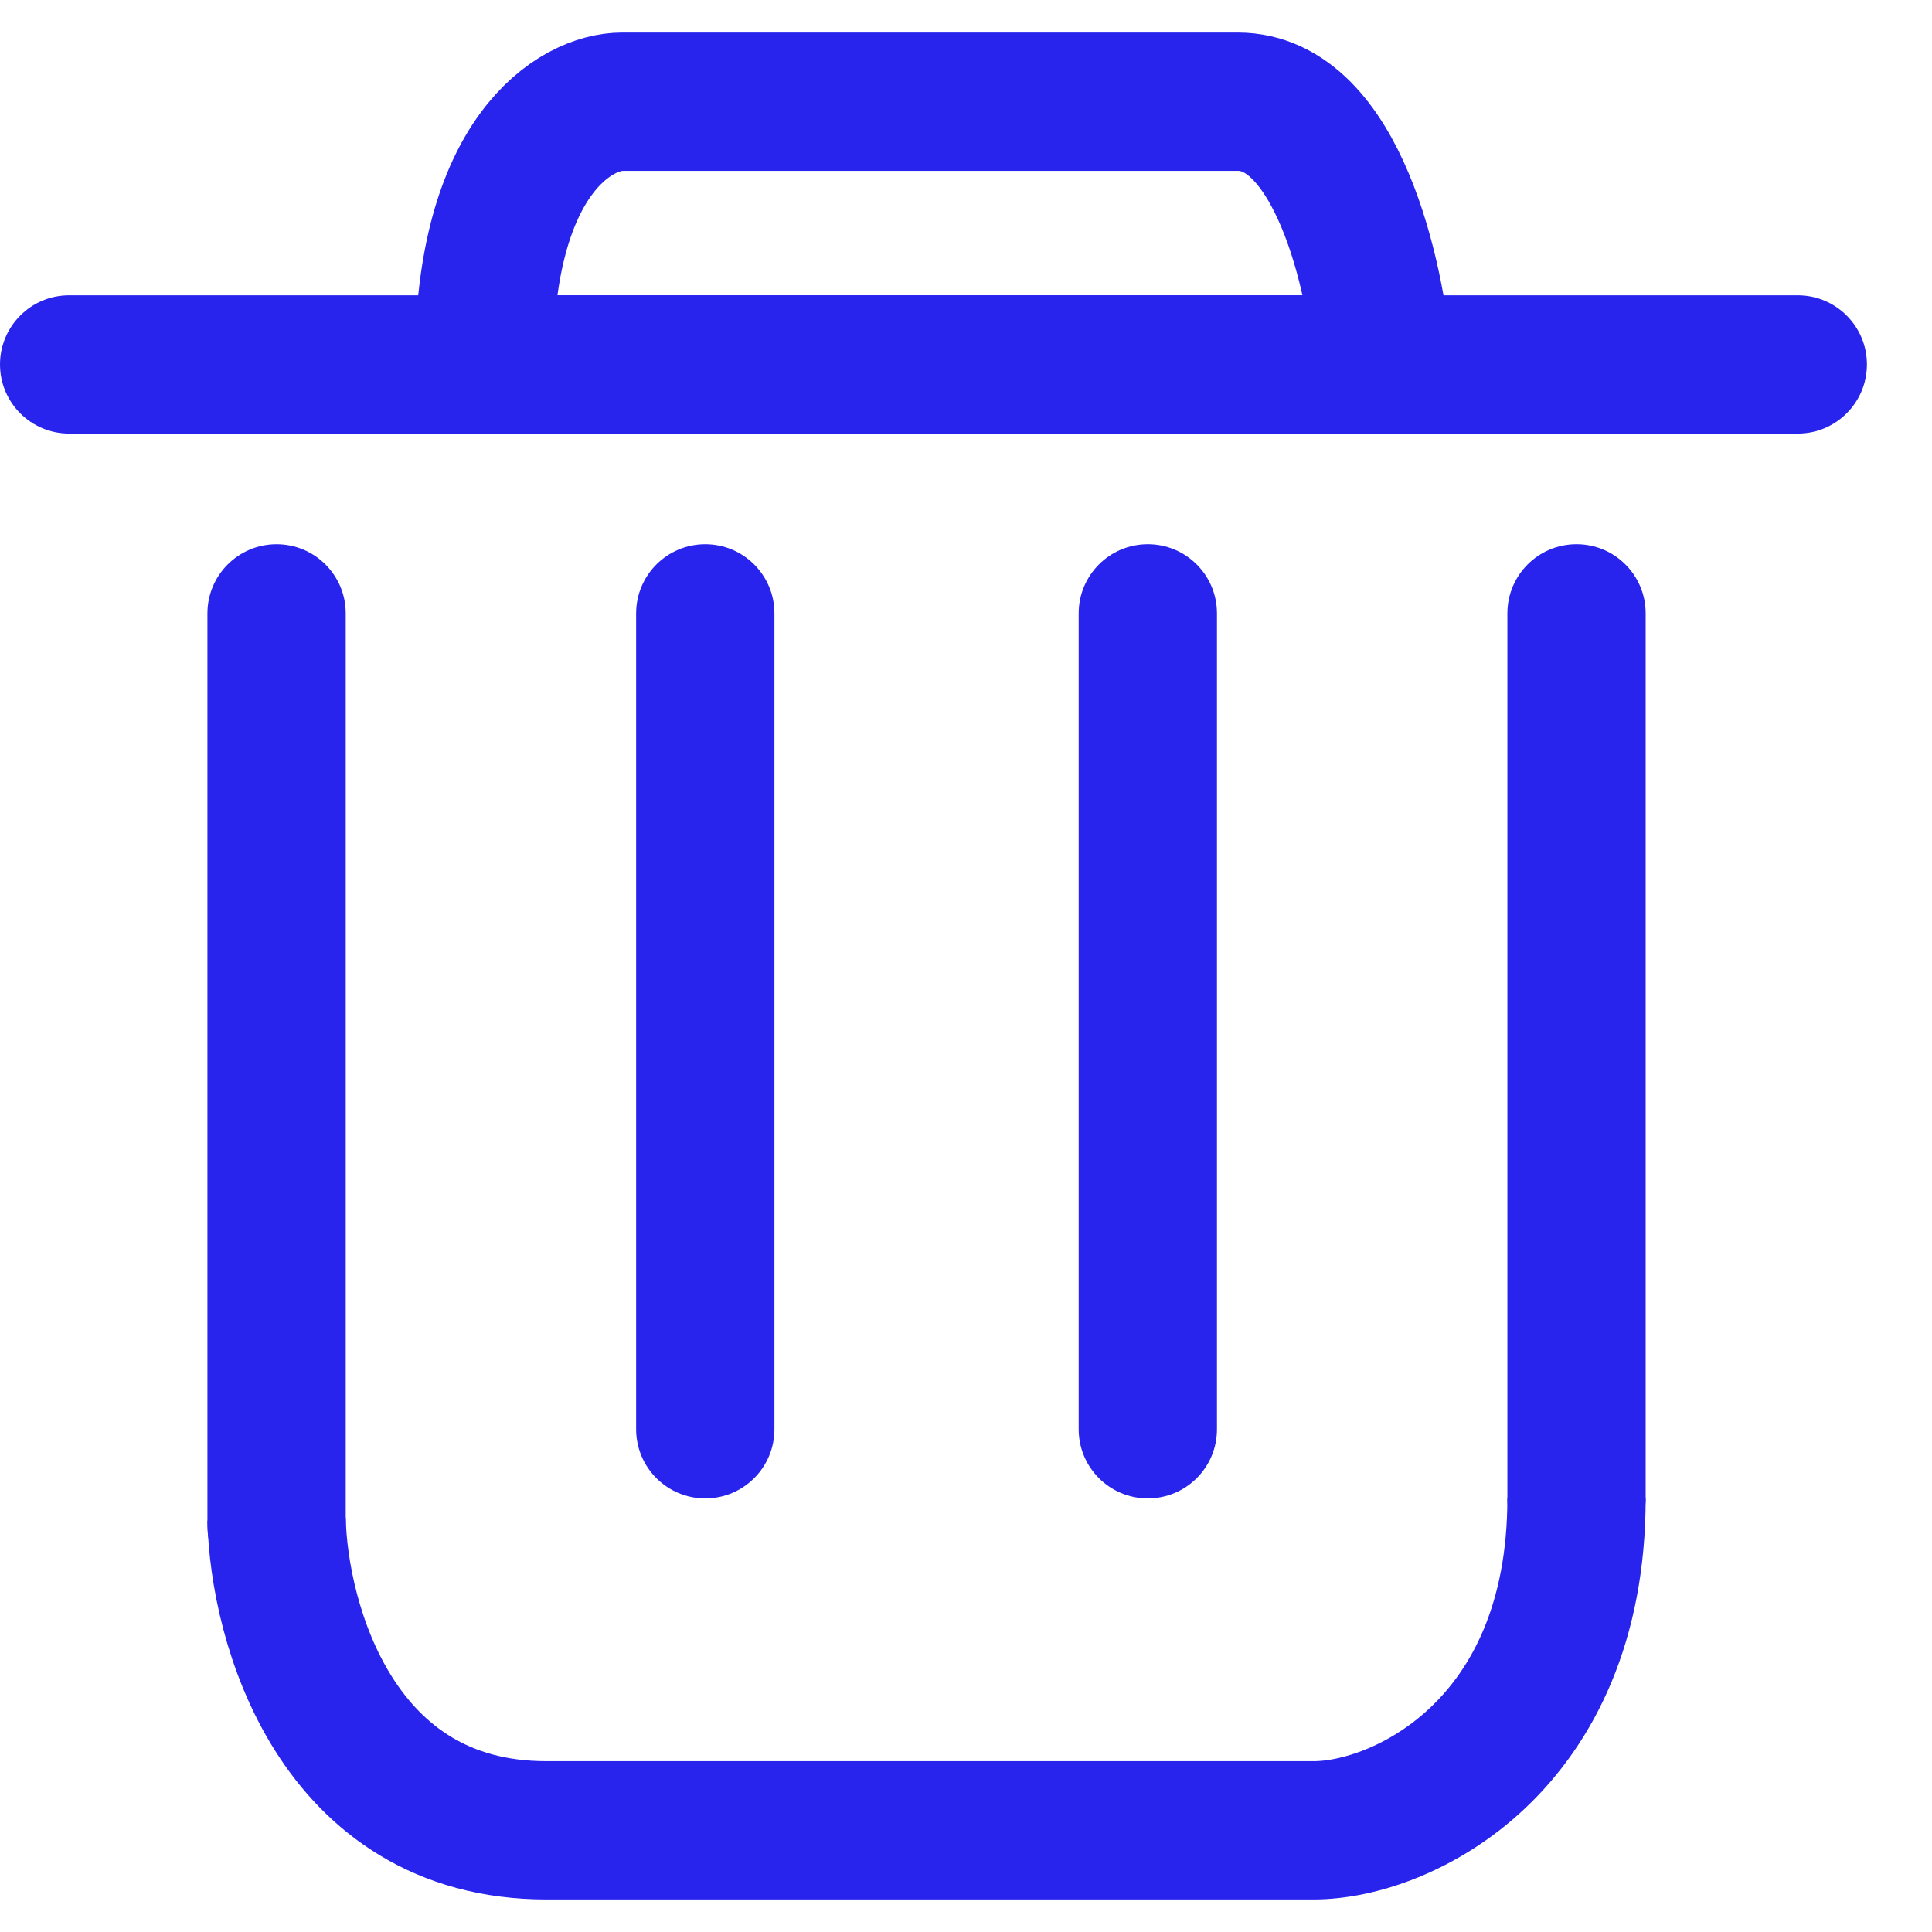
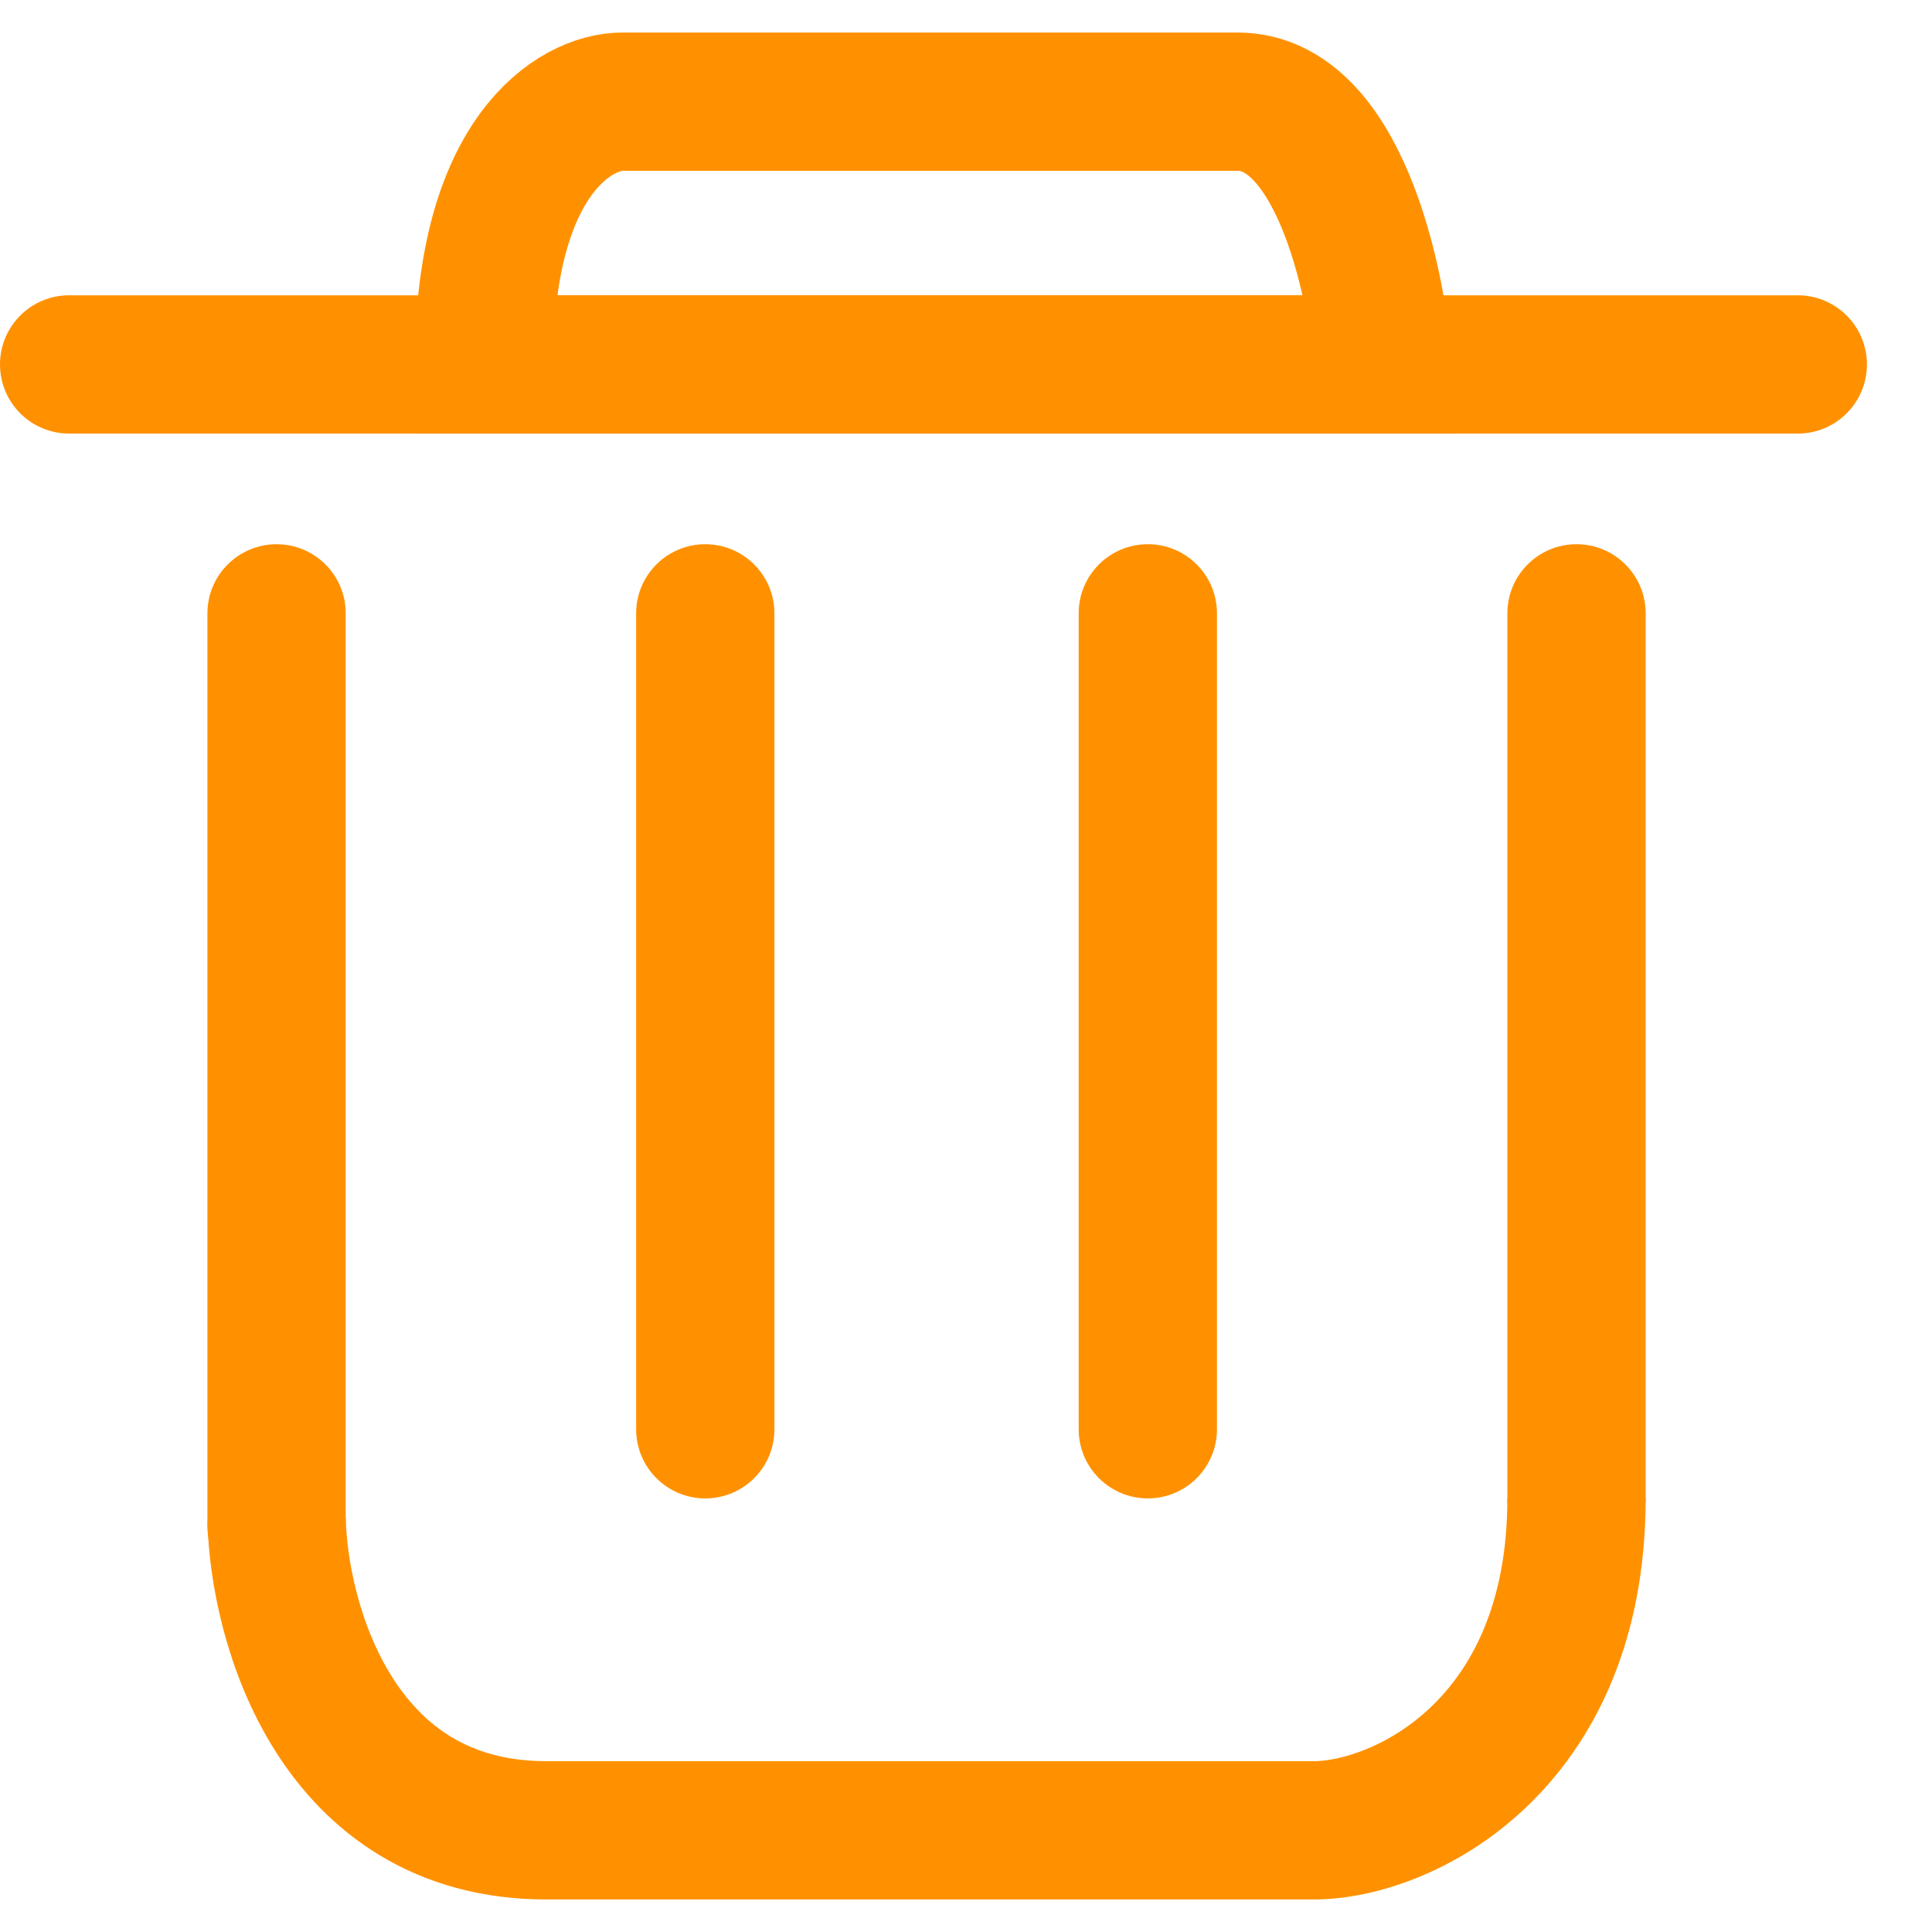
<svg xmlns="http://www.w3.org/2000/svg" width="19" height="19" viewBox="0 0 19 19" fill="none">
-   <path d="M12.172 1C13.151 1 13.532 2.723 13.6 3.584H4.76C4.76 1.517 5.667 1 6.12 1H12.172Z" stroke="#2824EE" stroke-width="1.36" />
-   <rect y="2.904" width="18.36" height="1.36" rx="0.68" fill="#2824EE" />
-   <rect x="7.616" y="5.352" width="9.384" height="1.36" rx="0.68" transform="rotate(90 7.616 5.35199)" fill="#2824EE" />
-   <rect x="11.968" y="5.352" width="9.384" height="1.36" rx="0.68" transform="rotate(90 11.9681 5.35199)" fill="#2824EE" />
-   <rect x="16.184" y="5.352" width="10.064" height="1.36" rx="0.68" transform="rotate(90 16.1841 5.35199)" fill="#2824EE" />
-   <path d="M2.72 14.94C2.743 15.96 3.305 18 5.372 18H12.92C13.781 18 15.504 17.184 15.504 14.736" stroke="#2824EE" stroke-width="1.36" />
-   <rect x="3.4" y="5.352" width="10.336" height="1.36" rx="0.68" transform="rotate(90 3.39993 5.35199)" fill="#2824EE" />
+   <path d="M12.172 1C13.151 1 13.532 2.723 13.6 3.584H4.76C4.76 1.517 5.667 1 6.12 1H12.172Z" stroke="#ff9100" stroke-width="1.36" />
+   <rect y="2.904" width="18.36" height="1.36" rx="0.68" fill="#ff9100" />
+   <rect x="7.616" y="5.352" width="9.384" height="1.36" rx="0.68" transform="rotate(90 7.616 5.35199)" fill="#ff9100" />
+   <rect x="11.968" y="5.352" width="9.384" height="1.36" rx="0.68" transform="rotate(90 11.9681 5.35199)" fill="#ff9100" />
+   <rect x="16.184" y="5.352" width="10.064" height="1.36" rx="0.68" transform="rotate(90 16.1841 5.35199)" fill="#ff9100" />
+   <path d="M2.72 14.94C2.743 15.96 3.305 18 5.372 18H12.92C13.781 18 15.504 17.184 15.504 14.736" stroke="#ff9100" stroke-width="1.36" />
+   <rect x="3.4" y="5.352" width="10.336" height="1.36" rx="0.68" transform="rotate(90 3.39993 5.35199)" fill="#ff9100" />
</svg>
